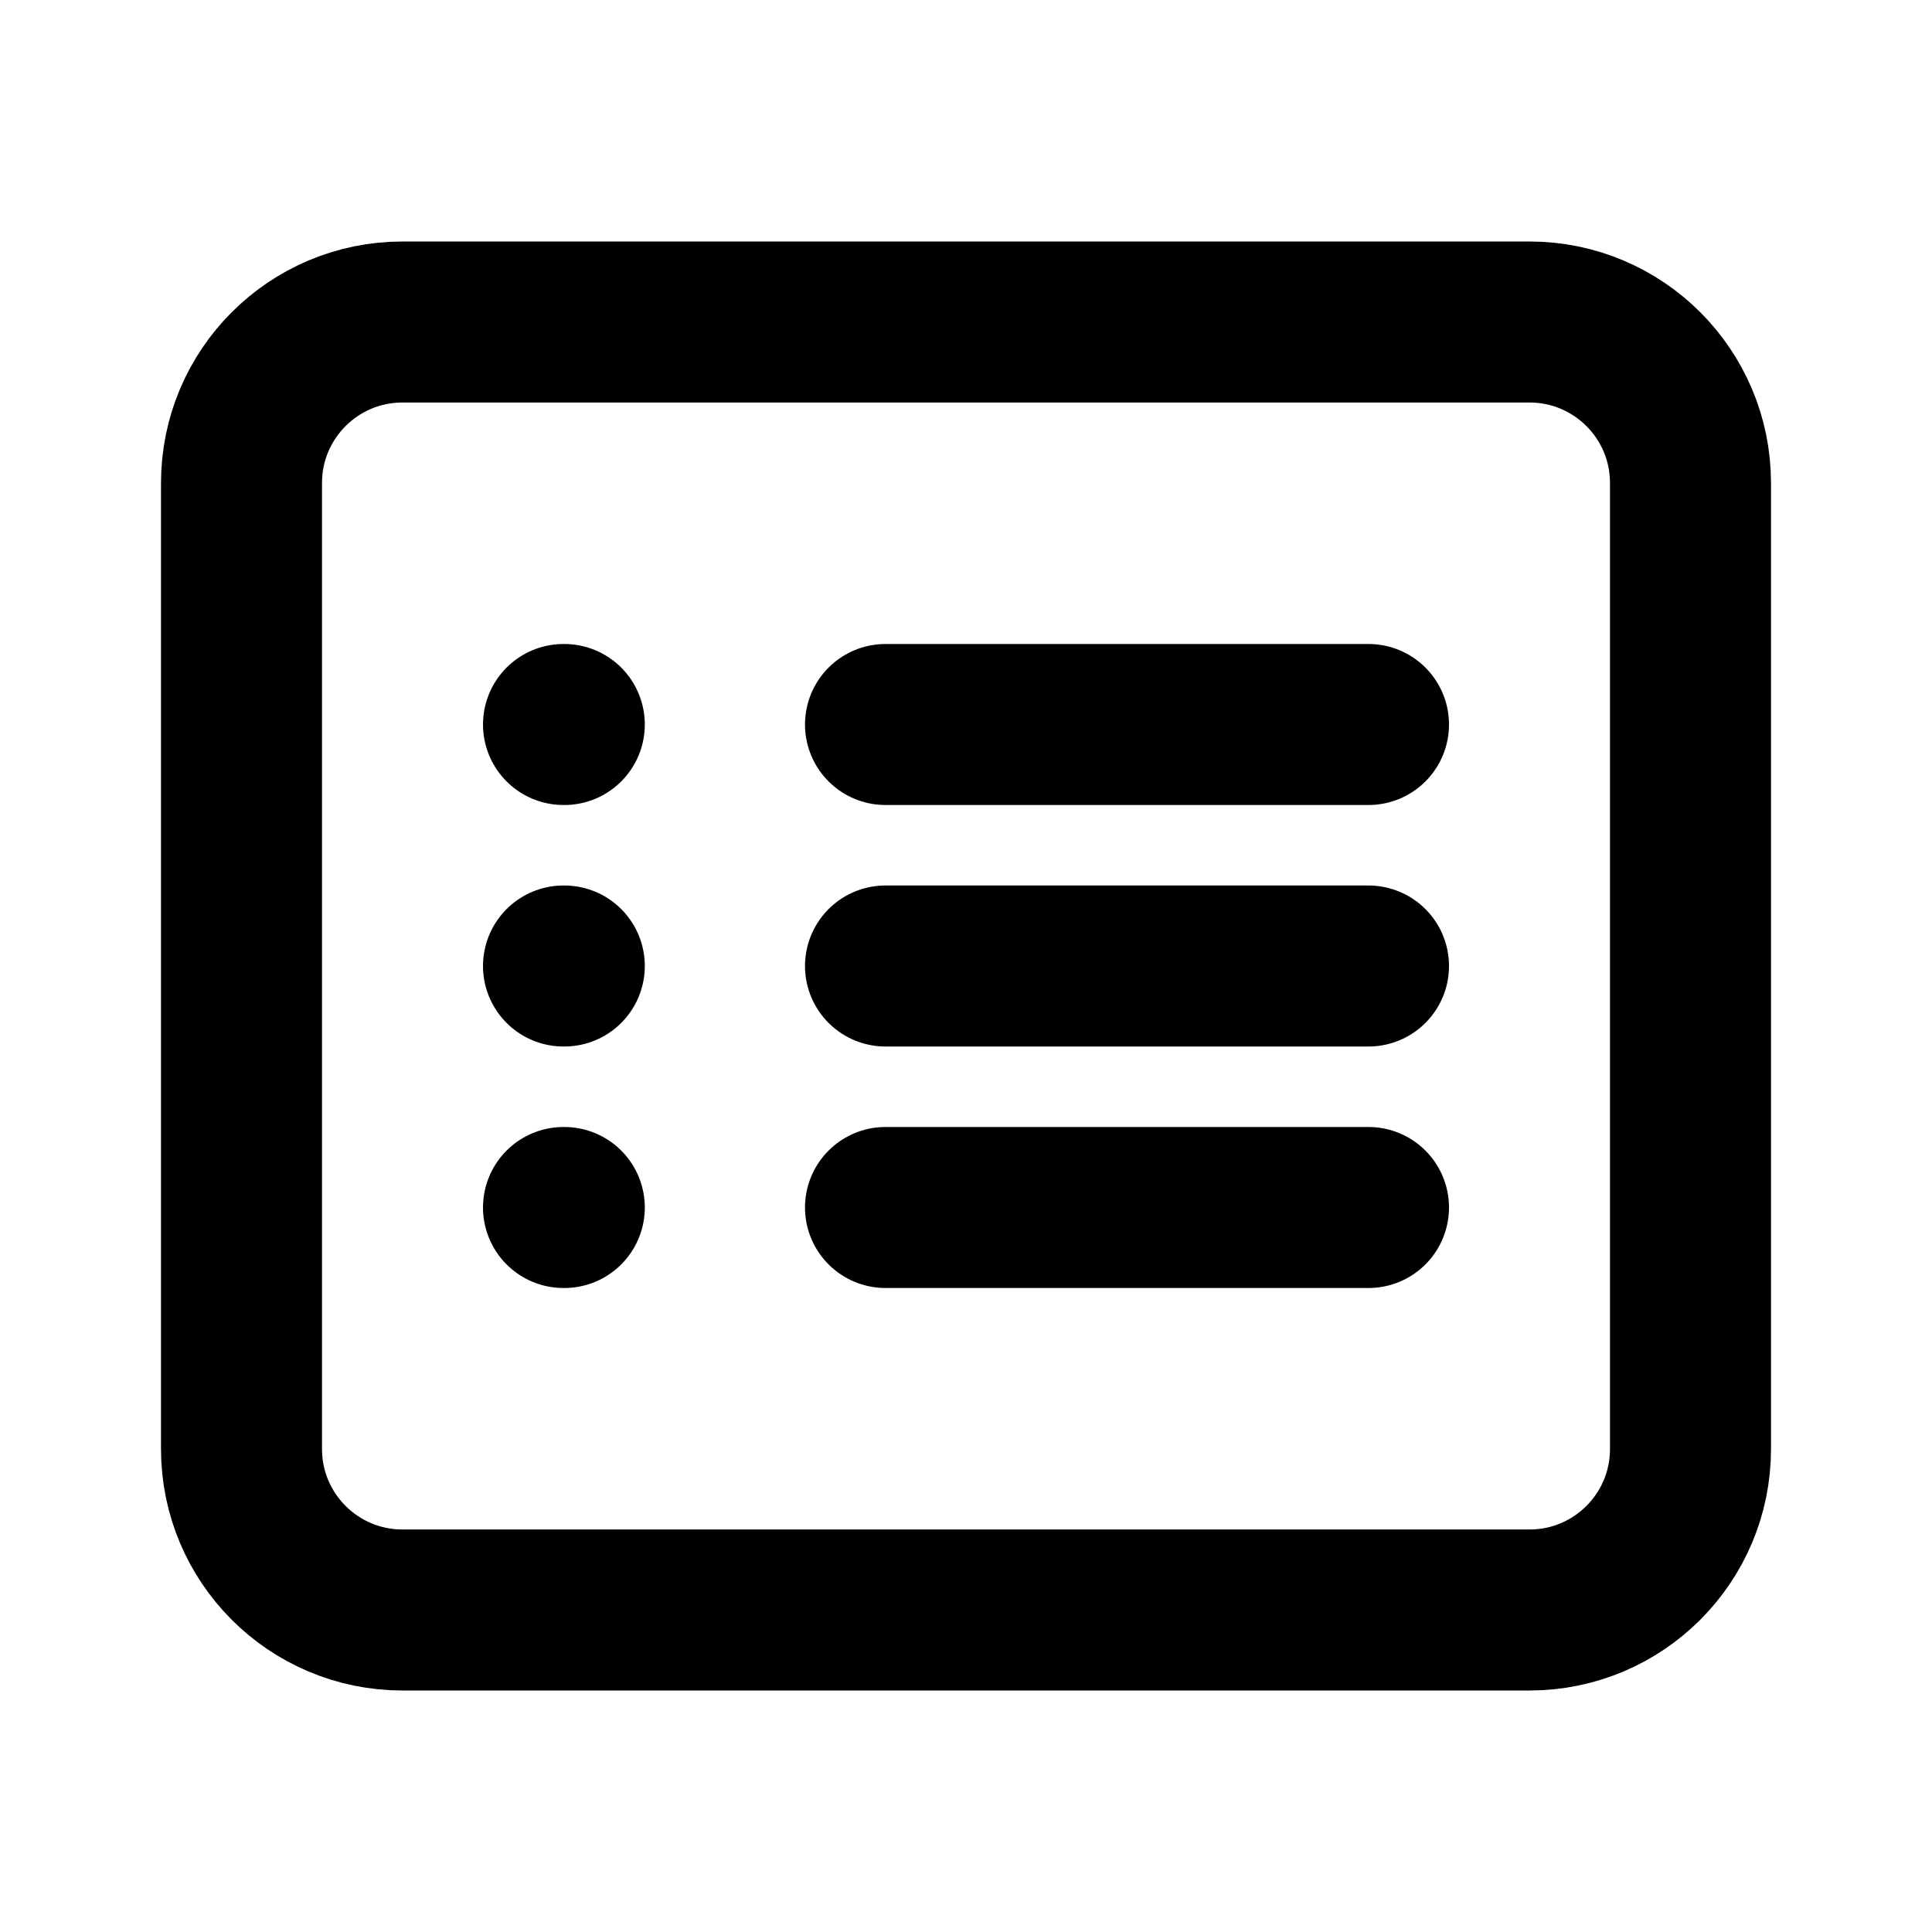
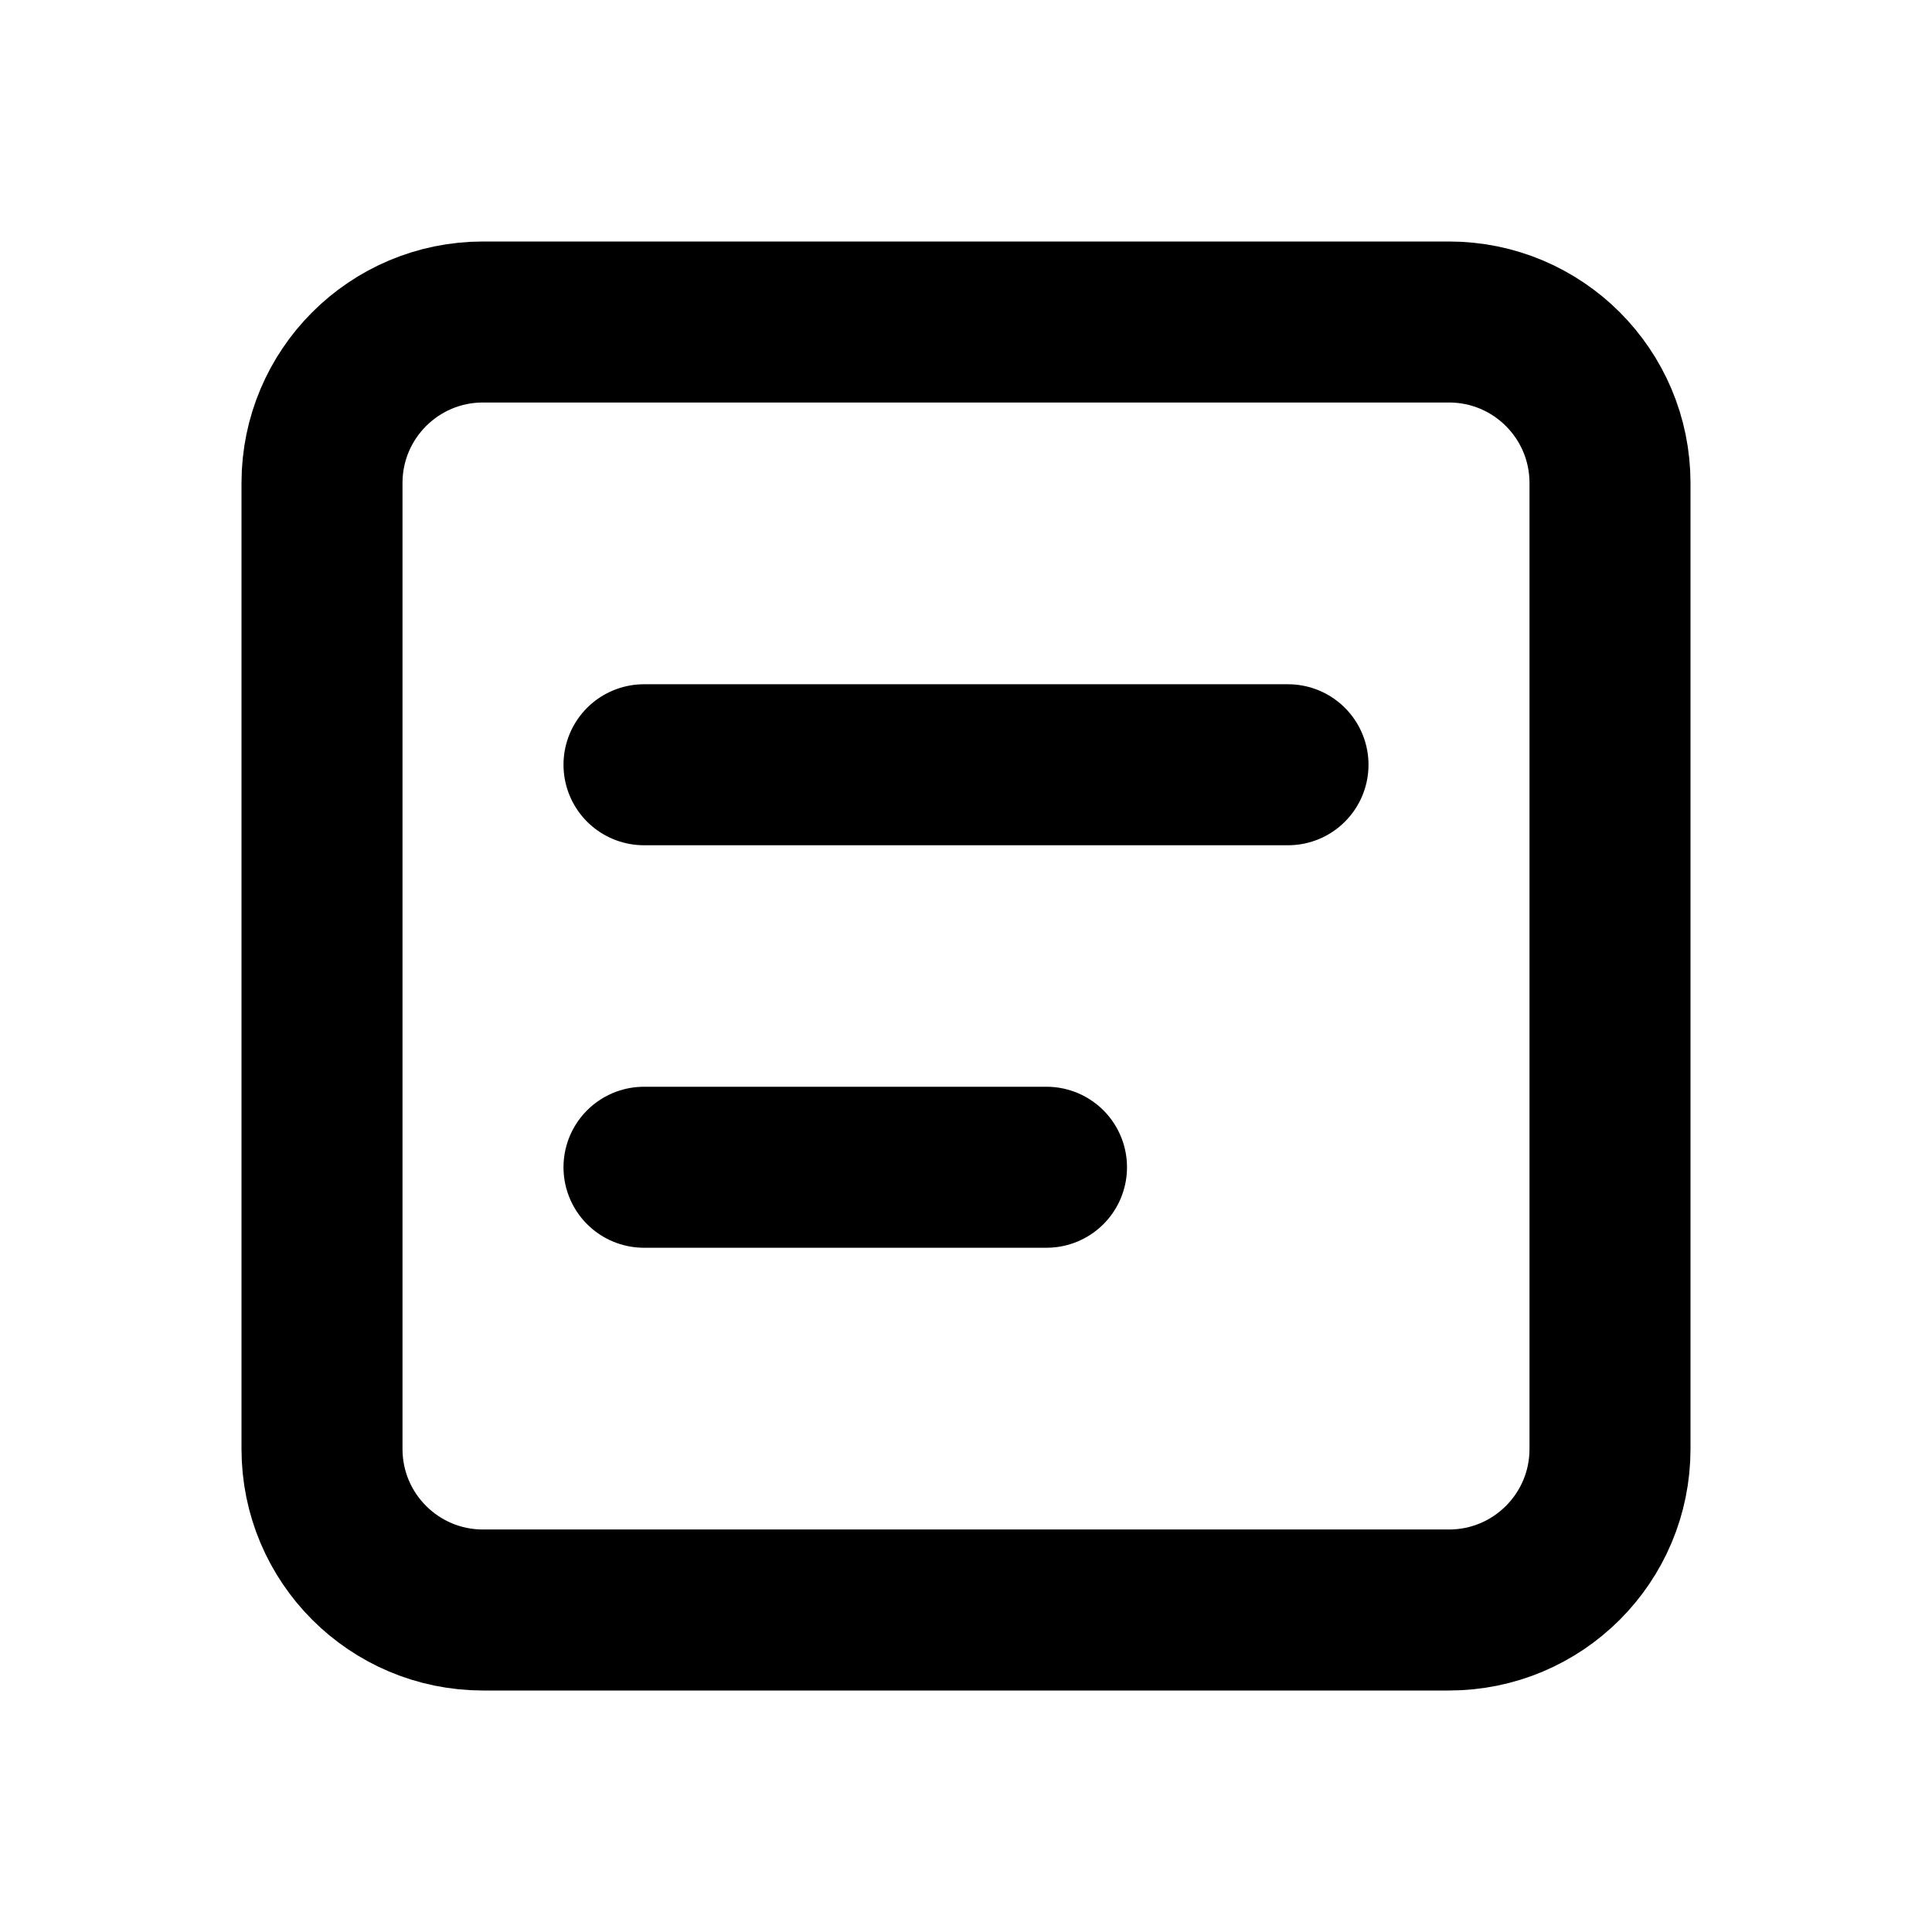
<svg xmlns="http://www.w3.org/2000/svg" width="24" height="24" viewBox="0 0 24 24" fill="none" stroke="#000000" stroke-width="2" stroke-linecap="round" stroke-linejoin="round">
-   <rect width="18" height="16" x="3" y="4" rx="2" />
-   <path d="M7 9h.01" />
-   <path d="M11 9h6" />
-   <path d="M7 12h.01" />
-   <path d="M11 12h6" />
-   <path d="M7 15h.01" />
-   <path d="M11 15h6" />
+   <rect width="16" height="16" x="4" y="4" rx="2" />
+   <path d="M8 9.5h8" />
+   <path d="M8 14.5h5" />
</svg>
